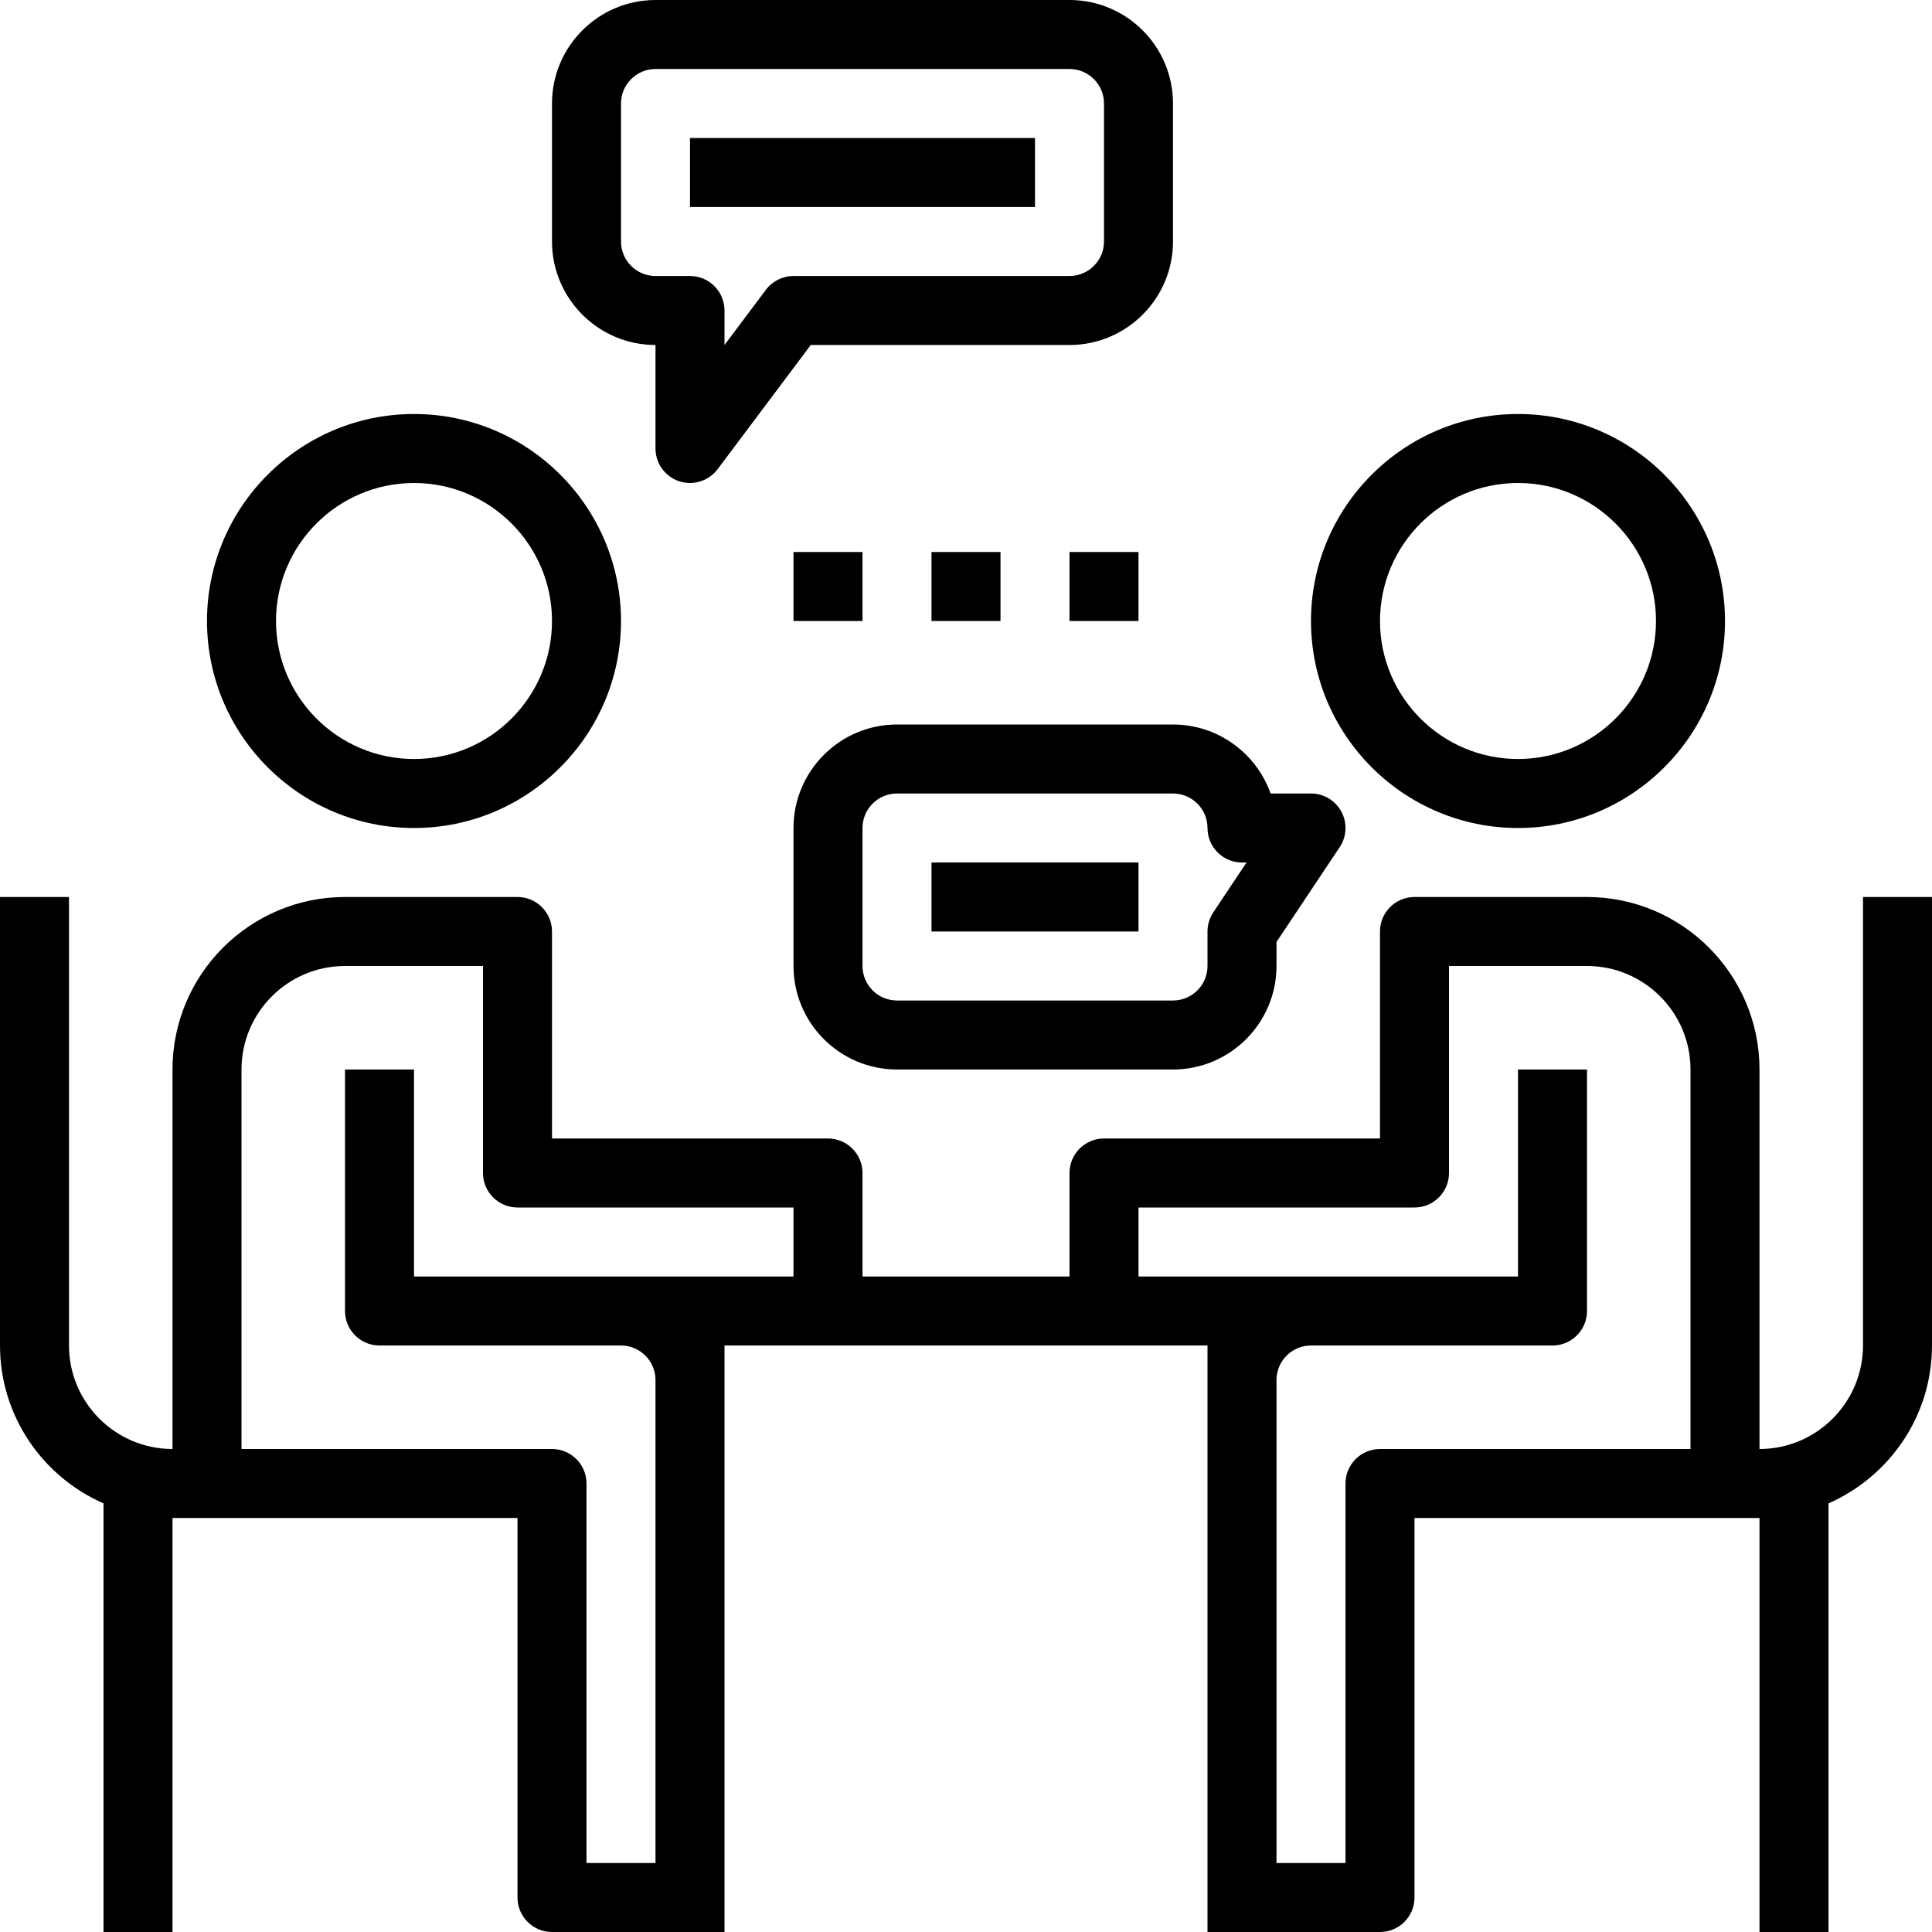
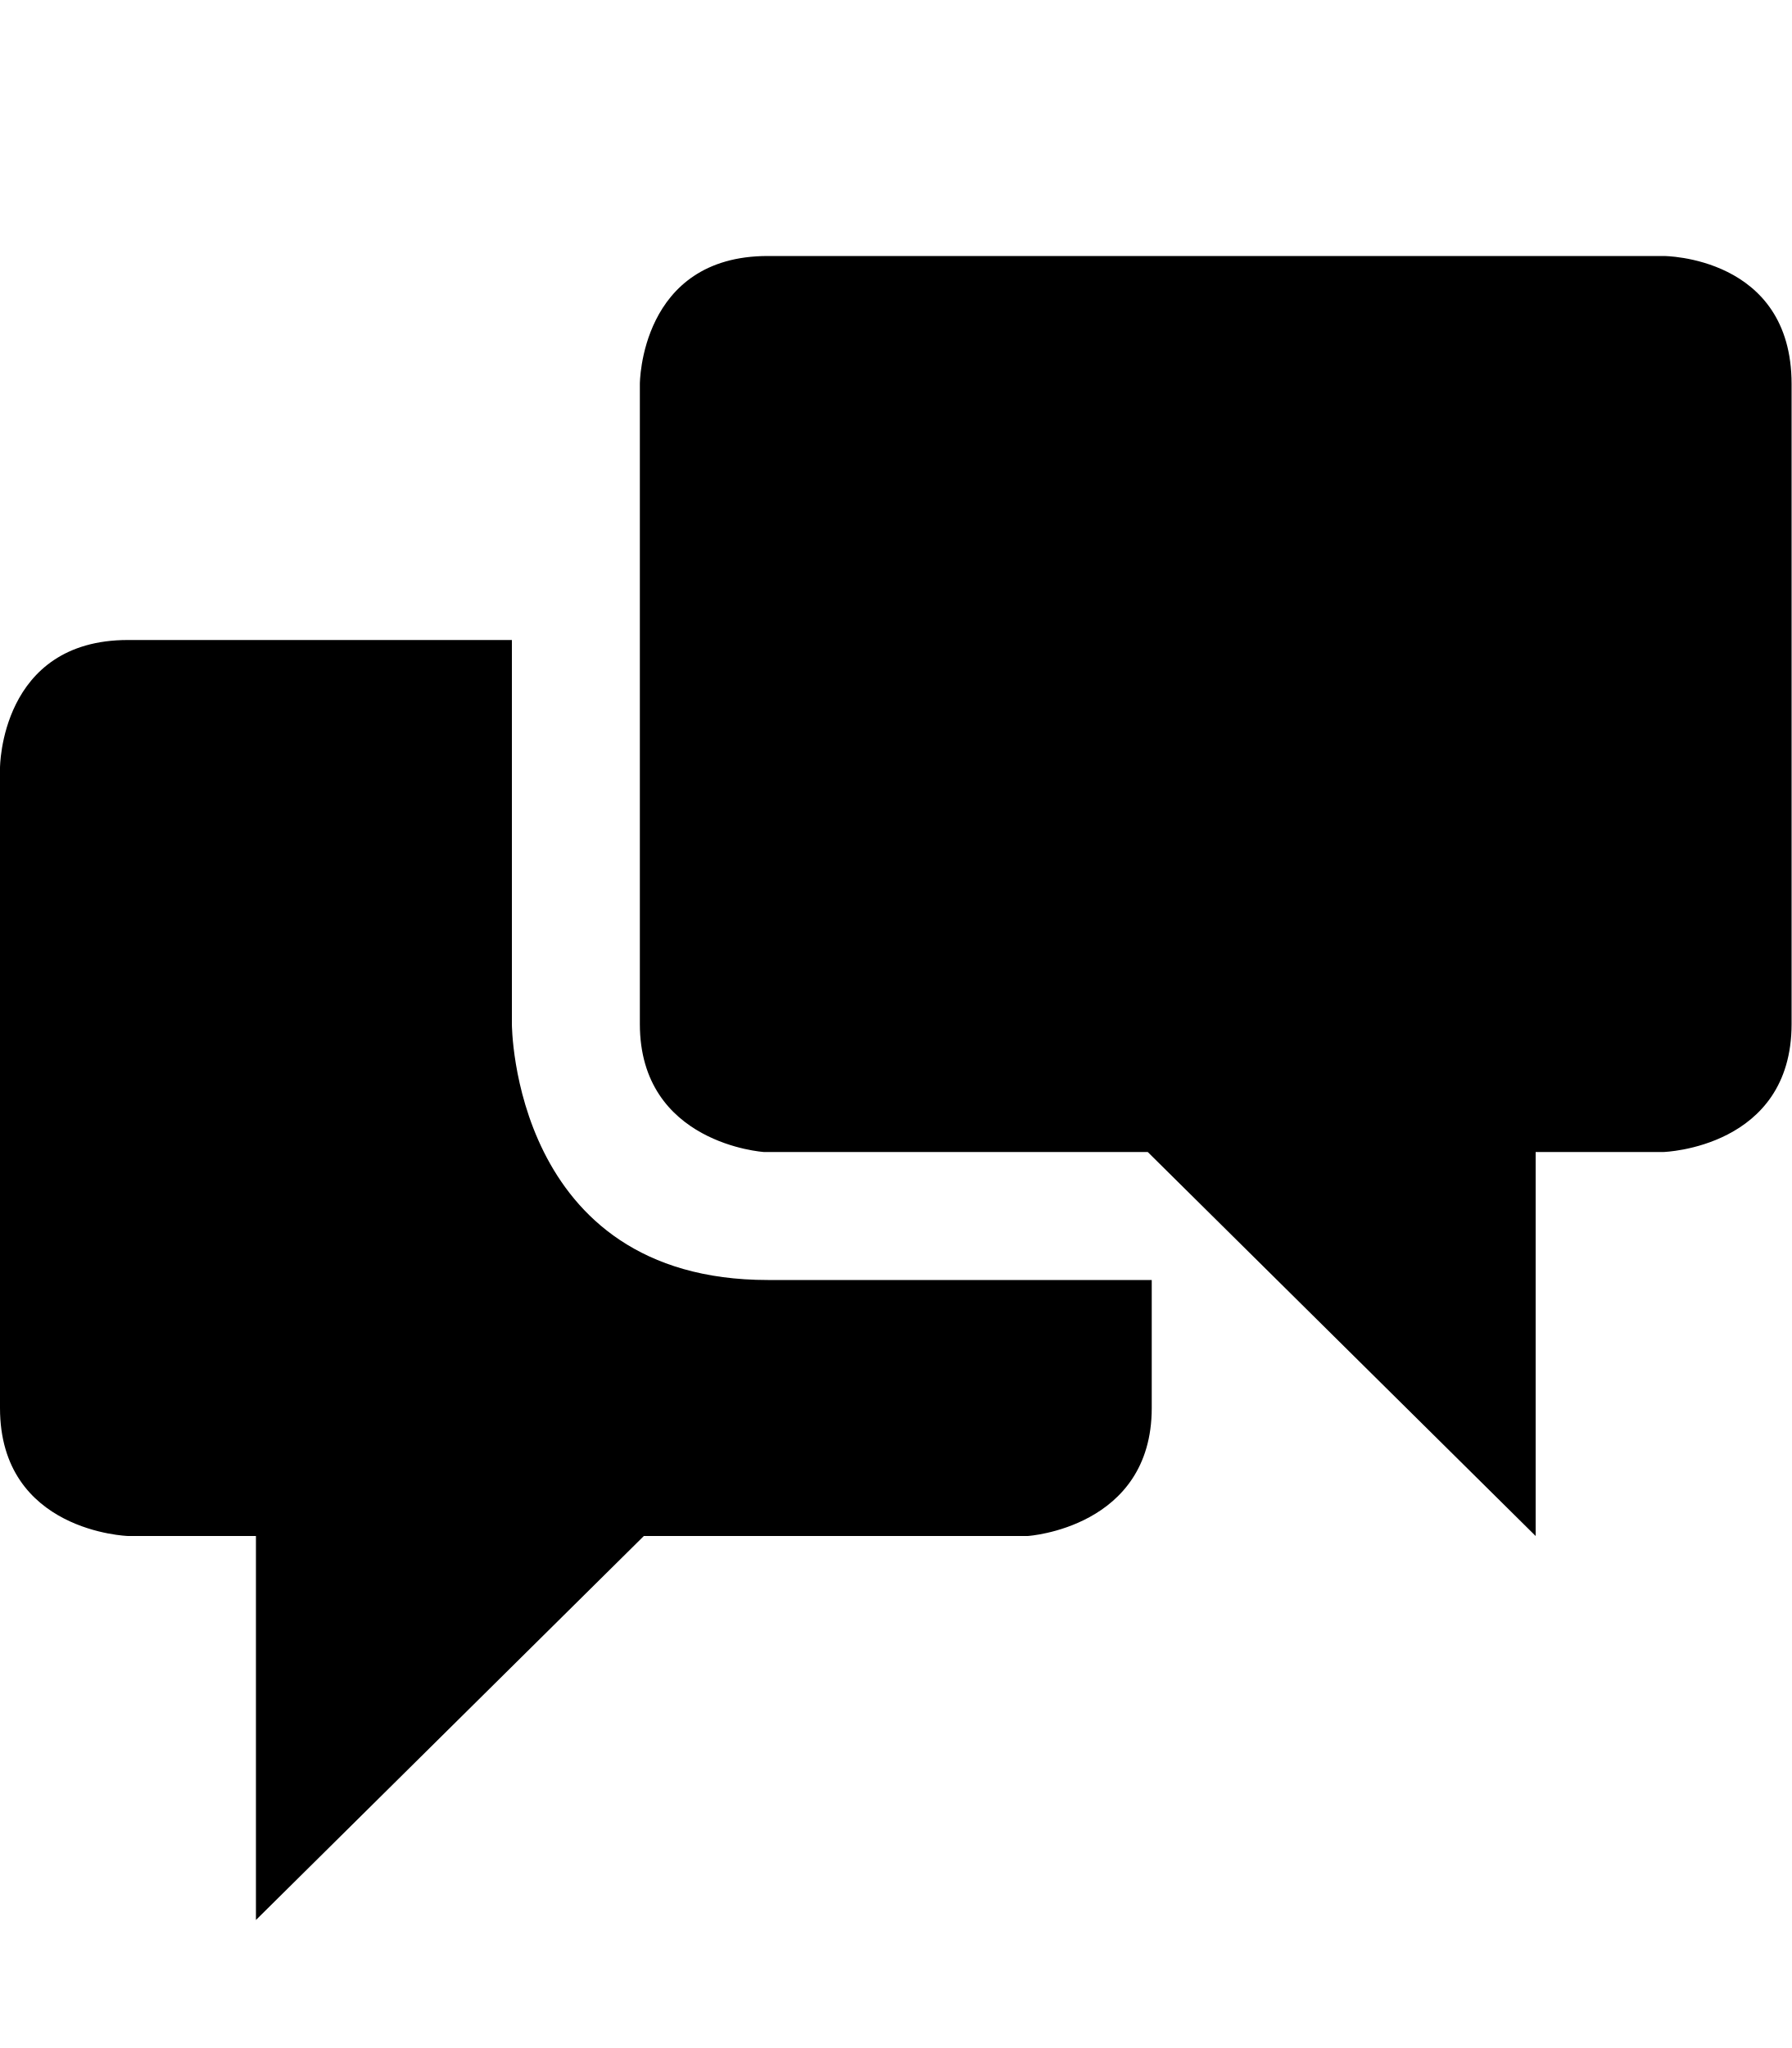
- <svg xmlns="http://www.w3.org/2000/svg" fill="#000000" version="1.1" id="Capa_1" viewBox="0 0 56 56" xml:space="preserve">
-   <g>
-     <g>
- 	</g>
-     <g>
-       <path d="M12,24c3.309,0,6-2.691,6-6s-2.691-6-6-6s-6,2.691-6,6S8.691,24,12,24z M12,14c2.206,0,4,1.794,4,4s-1.794,4-4,4    s-4-1.794-4-4S9.794,14,12,14z" />
-       <path d="M44,24c3.309,0,6-2.691,6-6s-2.691-6-6-6s-6,2.691-6,6S40.691,24,44,24z M44,14c2.206,0,4,1.794,4,4s-1.794,4-4,4    s-4-1.794-4-4S41.794,14,44,14z" />
-       <path d="M54,26v13c0,1.654-1.346,3-3,3V31c0-2.757-2.243-5-5-5h-5c-0.552,0-1,0.448-1,1v4v1v1h-8c-0.552,0-1,0.448-1,1v3h-6v-3    c0-0.552-0.448-1-1-1h-8v-1v-1v-4c0-0.552-0.448-1-1-1h-5c-2.757,0-5,2.243-5,5v11c-1.654,0-3-1.346-3-3V26H0v13    c0,2.045,1.237,3.802,3,4.576V56h2V44h1h1h8v11c0,0.552,0.448,1,1,1h3h1h1v-1V40v-1h3h8h3v1v15v1h1h1h3c0.552,0,1-0.448,1-1V44h8    h1h1v12h2V43.576c1.763-0.774,3-2.531,3-4.576V26H54z M20,37h-2h-6v-6h-2v7c0,0.552,0.448,1,1,1h7c0.551,0,1,0.449,1,1v14h-2V43    c0-0.552-0.448-1-1-1H7V31c0-1.654,1.346-3,3-3h4v3v1v2c0,0.552,0.448,1,1,1h8v2H20z M40,42c-0.552,0-1,0.448-1,1v11h-2V40    c0-0.551,0.449-1,1-1h7c0.552,0,1-0.448,1-1v-7h-2v6h-6h-2h-3v-2h8c0.552,0,1-0.448,1-1v-2v-1v-3h4c1.654,0,3,1.346,3,3v11H40z" />
-       <path d="M19,10v3c0,0.431,0.275,0.812,0.684,0.949C19.788,13.983,19.895,14,20,14c0.309,0,0.607-0.144,0.8-0.4l2.7-3.6H31    c1.654,0,3-1.346,3-3V3c0-1.654-1.346-3-3-3H19c-1.654,0-3,1.346-3,3v4C16,8.654,17.346,10,19,10z M18,3c0-0.551,0.449-1,1-1h12    c0.551,0,1,0.449,1,1v4c0,0.551-0.449,1-1,1h-8c-0.315,0-0.611,0.148-0.8,0.4L21,10V9c0-0.552-0.448-1-1-1h-1    c-0.551,0-1-0.449-1-1V3z" />
-       <rect x="20" y="4" width="10" height="2" />
-       <rect x="27" y="25" width="6" height="2" />
-       <path d="M26,21c-1.654,0-3,1.346-3,3v4c0,1.654,1.346,3,3,3h8c1.654,0,3-1.346,3-3v-0.697l1.832-2.748    c0.205-0.307,0.224-0.701,0.05-1.026C38.708,23.203,38.369,23,38,23h-1.171c-0.413-1.164-1.525-2-2.829-2H26z M35,24    c0,0.552,0.448,1,1,1h0.131l-0.963,1.445C35.059,26.609,35,26.803,35,27v1c0,0.551-0.449,1-1,1h-8c-0.551,0-1-0.449-1-1v-4    c0-0.551,0.449-1,1-1h8C34.551,23,35,23.449,35,24z" />
-       <rect x="23" y="16" width="2" height="2" />
-       <rect x="27" y="16" width="2" height="2" />
-       <rect x="31" y="16" width="2" height="2" />
-     </g>
-   </g>
+ <svg xmlns="http://www.w3.org/2000/svg" height="1024" width="896">
+   <path d="M256 512V320H64c-64 0-64 64-64 64s0 258 0 320 64 64 64 64h64v192l194-192h192c0 0 62-4 62-64v-64c0 0-64 0-192 0S256 512 256 512zM832 128c0 0-384 0-448 0s-64 64-64 64 0 259.969 0 320c0 60 62 64 62 64h192l194 192V576h64c0 0 64-2 64-64V192C896 128 832 128 832 128z" />
</svg>
